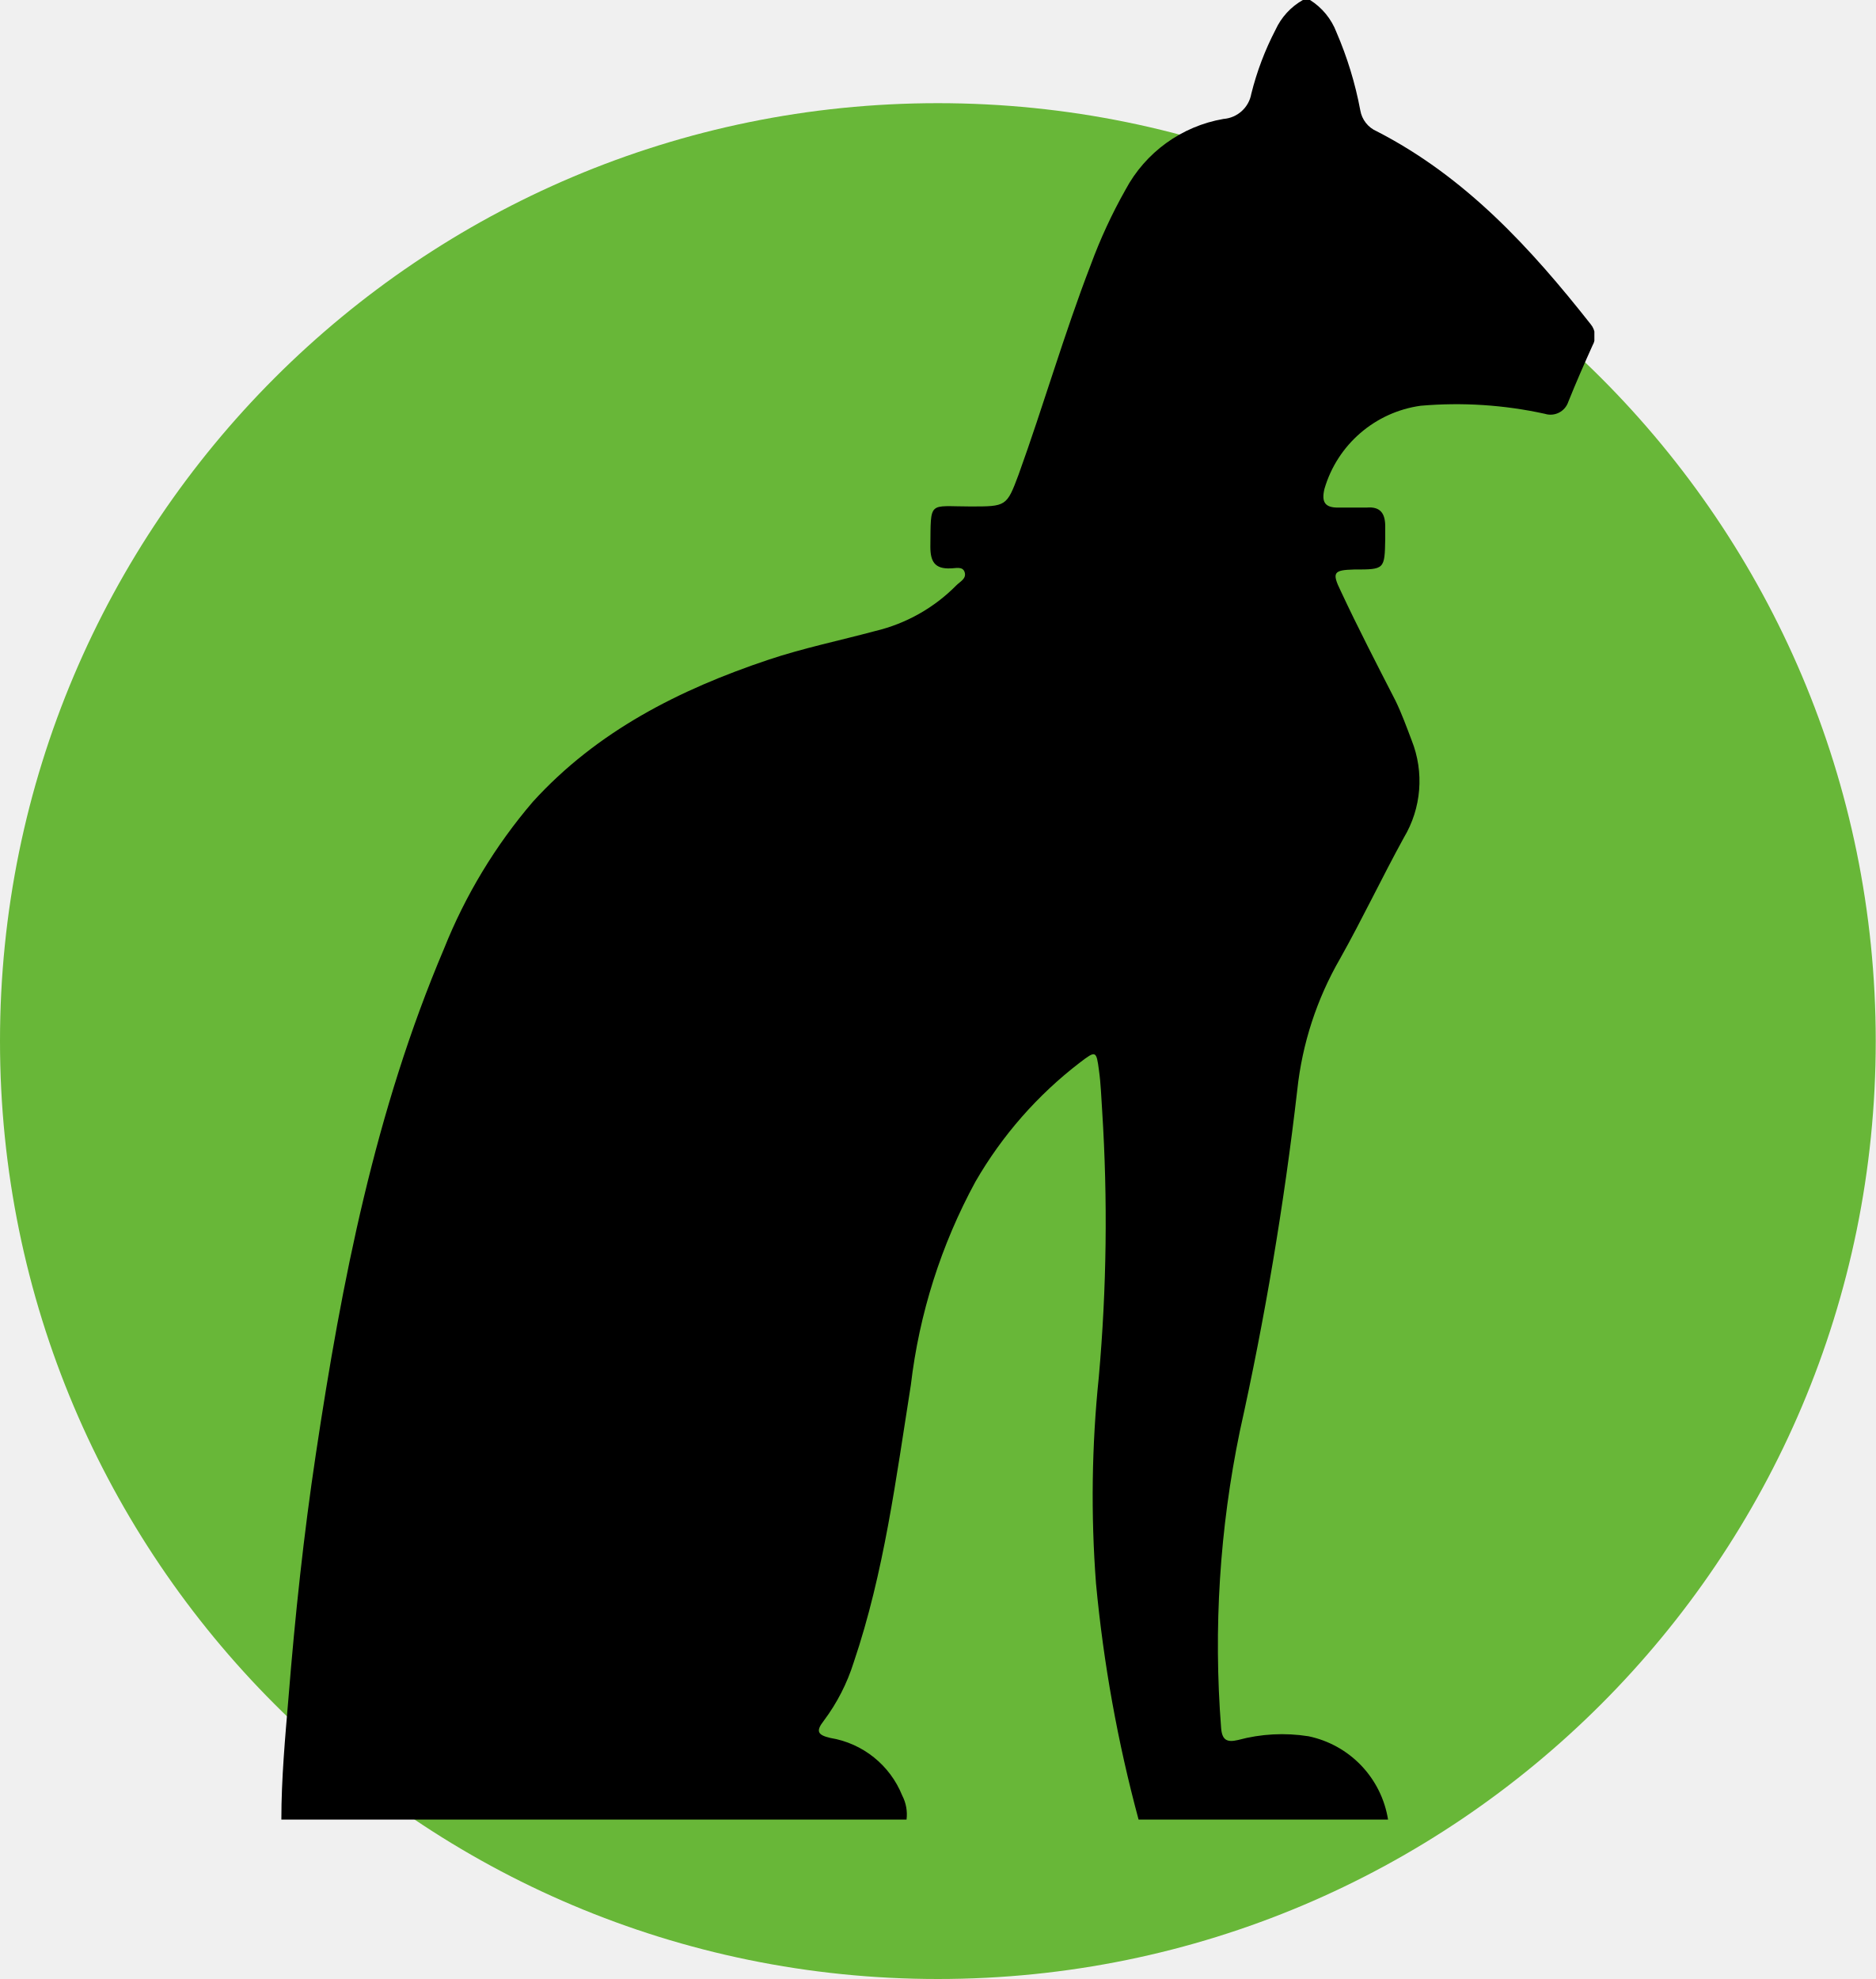
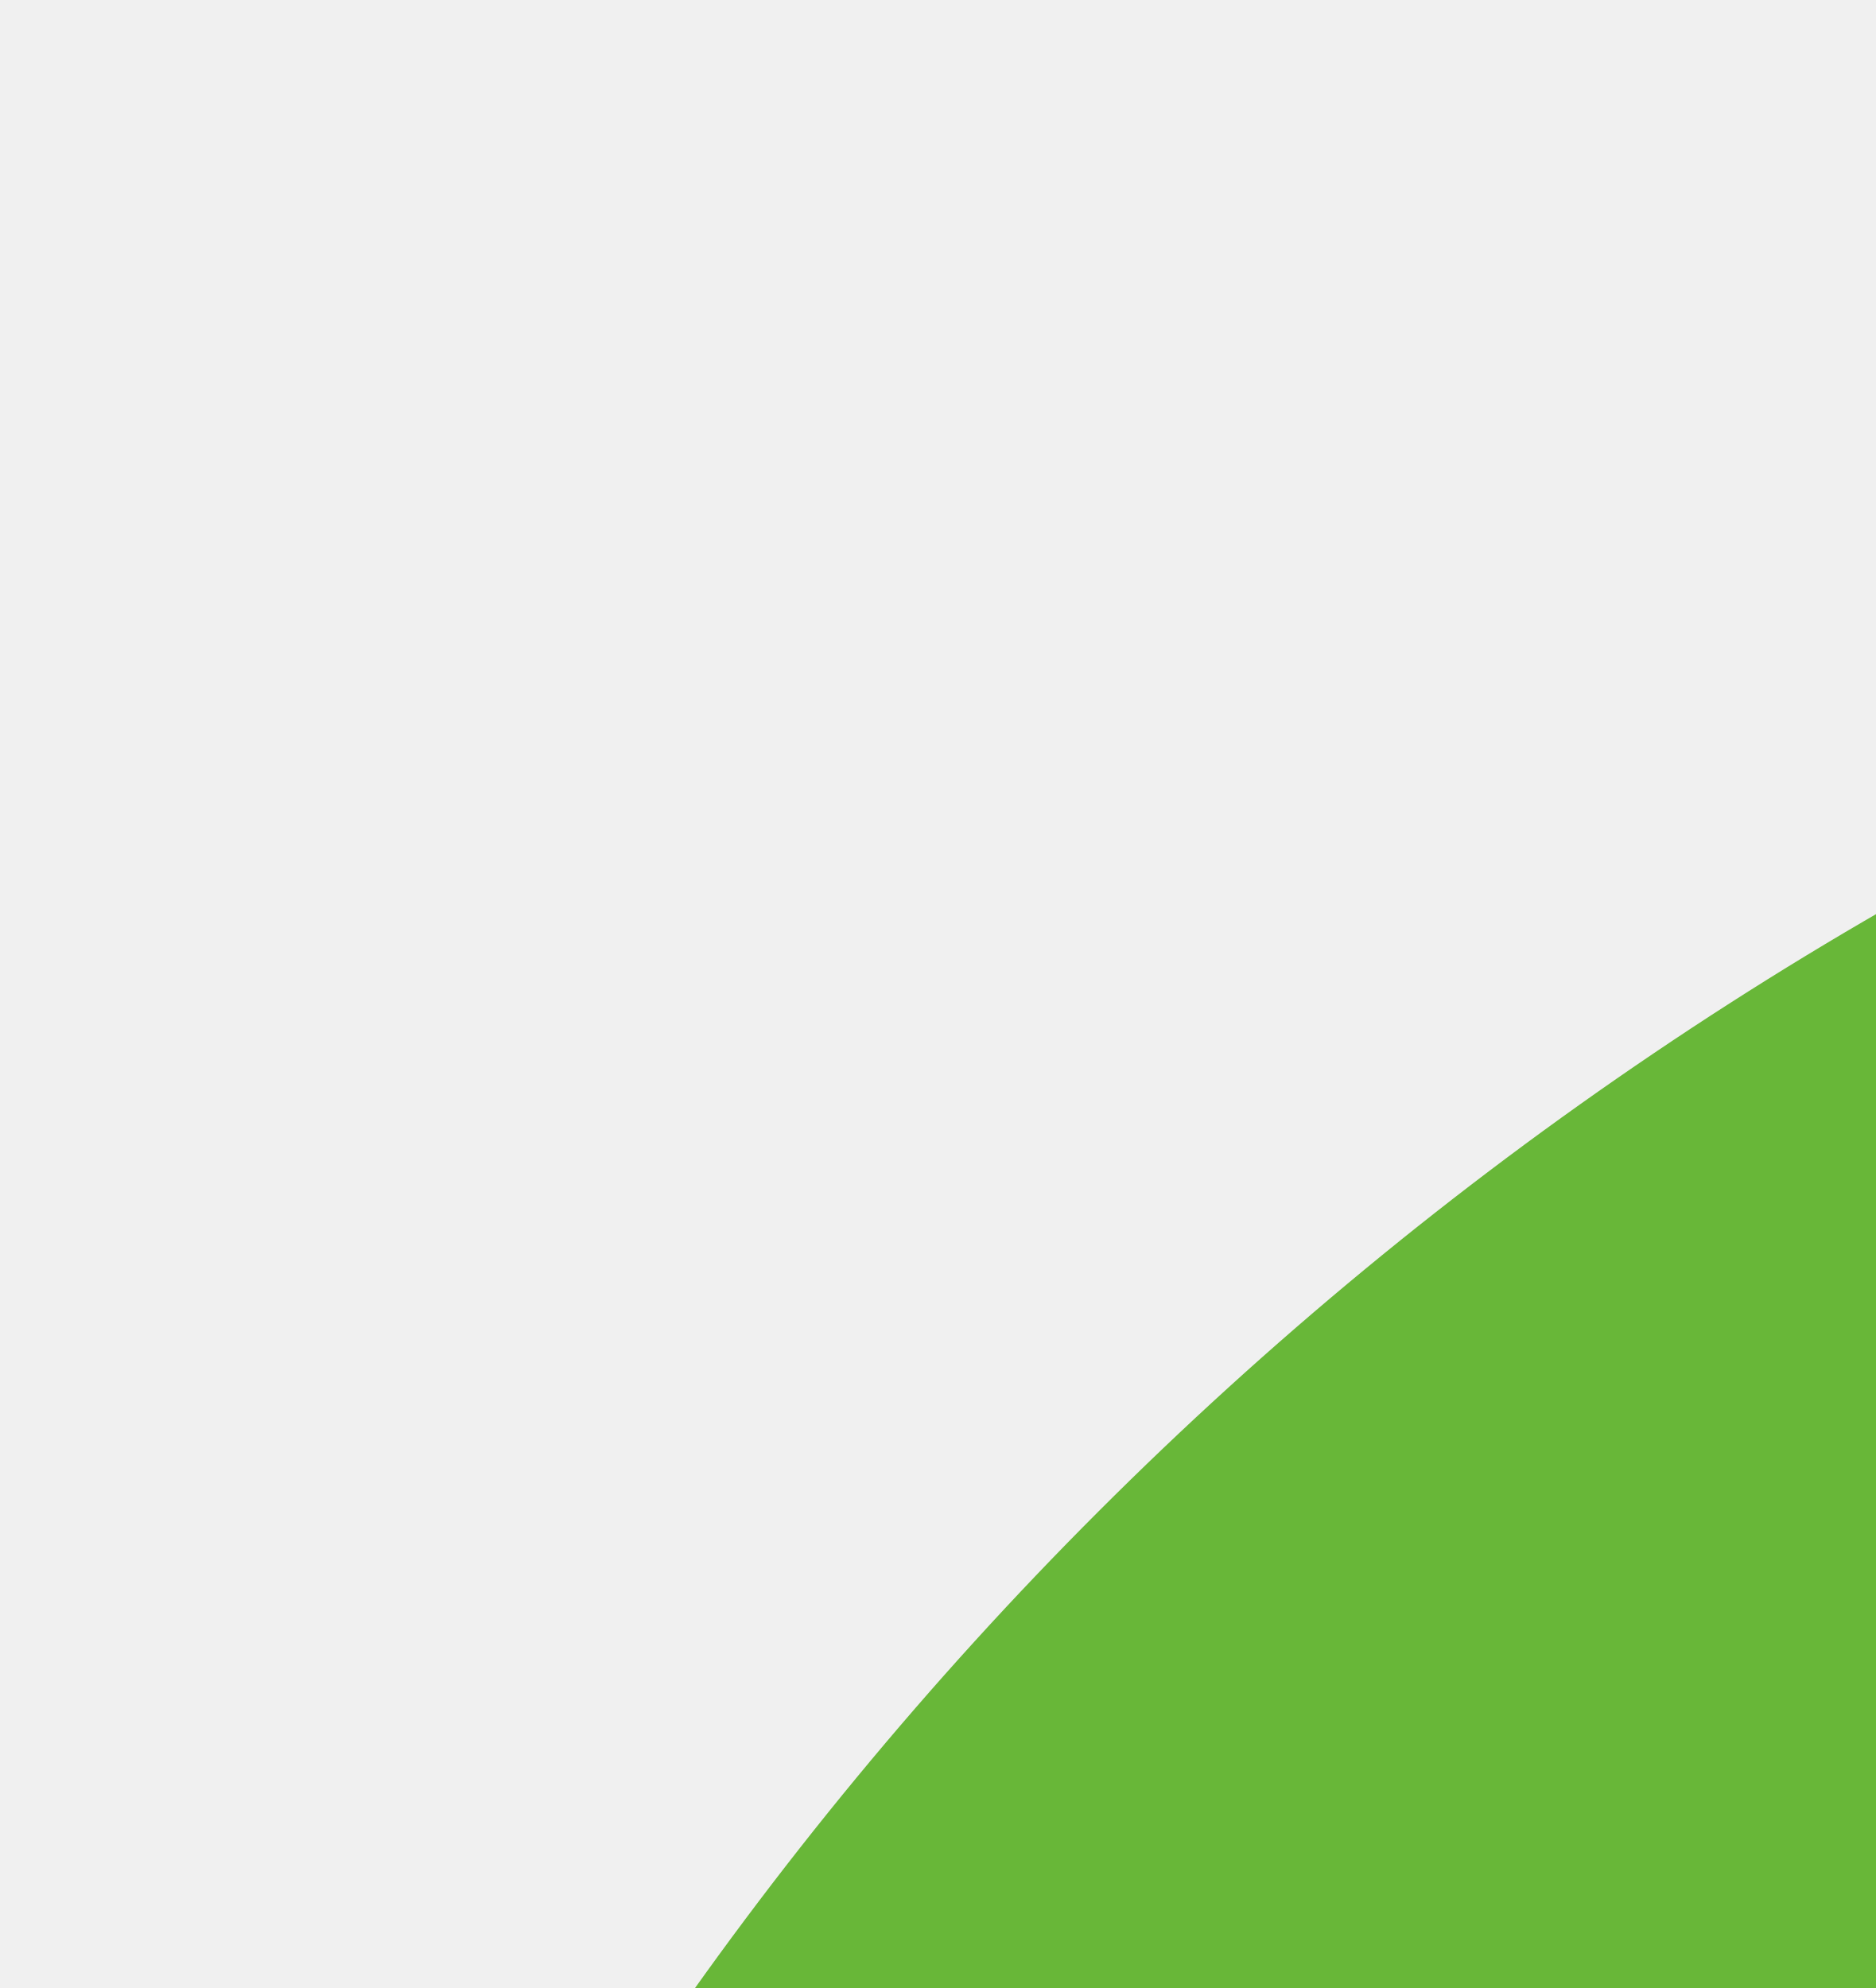
- <svg xmlns="http://www.w3.org/2000/svg" width="200" height="211" fill="none">
+ <svg xmlns="http://www.w3.org/2000/svg" width="50" height="53" fill="none">
  <circle cx="100" cy="111" r="100" fill="#68B738" />
  <g clip-path="url(#a)">
    <path fill="#000" d="M139.68 0h-.76A7 7 0 0 0 136 3.18a31.04 31.04 0 0 0-2.58 6.82 3.257 3.257 0 0 1-2.96 2.68A14.675 14.675 0 0 0 120 20.24a54.62 54.62 0 0 0-3.7 8c-2.84 7.36-5.02 14.96-7.7 22.38-1.26 3.38-1.32 3.38-5.12 3.38-4.54 0-4.22-.7-4.28 4.3 0 1.58.48 2.38 2.16 2.3.52 0 1.3-.26 1.5.42.2.68-.48.98-.88 1.38a18 18 0 0 1-8.66 4.88c-3.8 1.02-7.68 1.82-11.38 3.06-9.5 3.18-18.28 7.62-25.12 15.14a56 56 0 0 0-9.48 15.68c-7.34 17.28-10.9 35.48-13.66 53.86-1.3 8.62-2.22 17.28-2.92 26-.36 4.28-.76 8.62-.76 12.98h66.66c.11-.88-.05-1.773-.46-2.56a10.002 10.002 0 0 0-7.66-6.14c-1.4-.32-1.56-.74-.7-1.84a20.692 20.692 0 0 0 3.18-6.2c3.26-9.62 4.52-19.66 6.1-29.6A60.008 60.008 0 0 1 104 126a43.215 43.215 0 0 1 11.18-12.74c1.66-1.26 1.72-1.26 2 .88.2 1.42.24 2.88.34 4.32.6 9.449.48 18.93-.36 28.36a123.318 123.318 0 0 0-.3 22A150.344 150.344 0 0 0 121.4 194H148a10.817 10.817 0 0 0-2.858-5.759 10.825 10.825 0 0 0-5.622-3.121 18.007 18.007 0 0 0-7.52.4c-1.2.28-1.7 0-1.8-1.3a112.726 112.726 0 0 1 2-31.64 355.46 355.46 0 0 0 6.12-36.36 35.499 35.499 0 0 1 4.56-14c2.38-4.24 4.46-8.64 6.8-12.9a11.745 11.745 0 0 0 .84-10.38c-.54-1.42-1.06-2.86-1.72-4.22-2-3.9-4-7.76-5.84-11.7-.98-2-.76-2.24 1.42-2.3 3.26 0 3.26 0 3.32-3.28v-1.32c0-1.38-.52-2.14-2-2h-3.04c-1.38 0-1.78-.58-1.44-2a12.483 12.483 0 0 1 10.26-8.86 43.999 43.999 0 0 1 13.24.86 1.999 1.999 0 0 0 2.5-1.28c.8-2 1.68-4 2.58-6a1.997 1.997 0 0 0-.2-2.28c-6.4-8.12-13.34-15.7-22.8-20.56a2.977 2.977 0 0 1-1.76-2.24 39.163 39.163 0 0 0-2.54-8.32A7 7 0 0 0 139.68 0Z" />
  </g>
  <defs>
    <clipPath id="a">
      <path fill="#fff" d="M30 0h140v194H30z" />
    </clipPath>
  </defs>
</svg>
